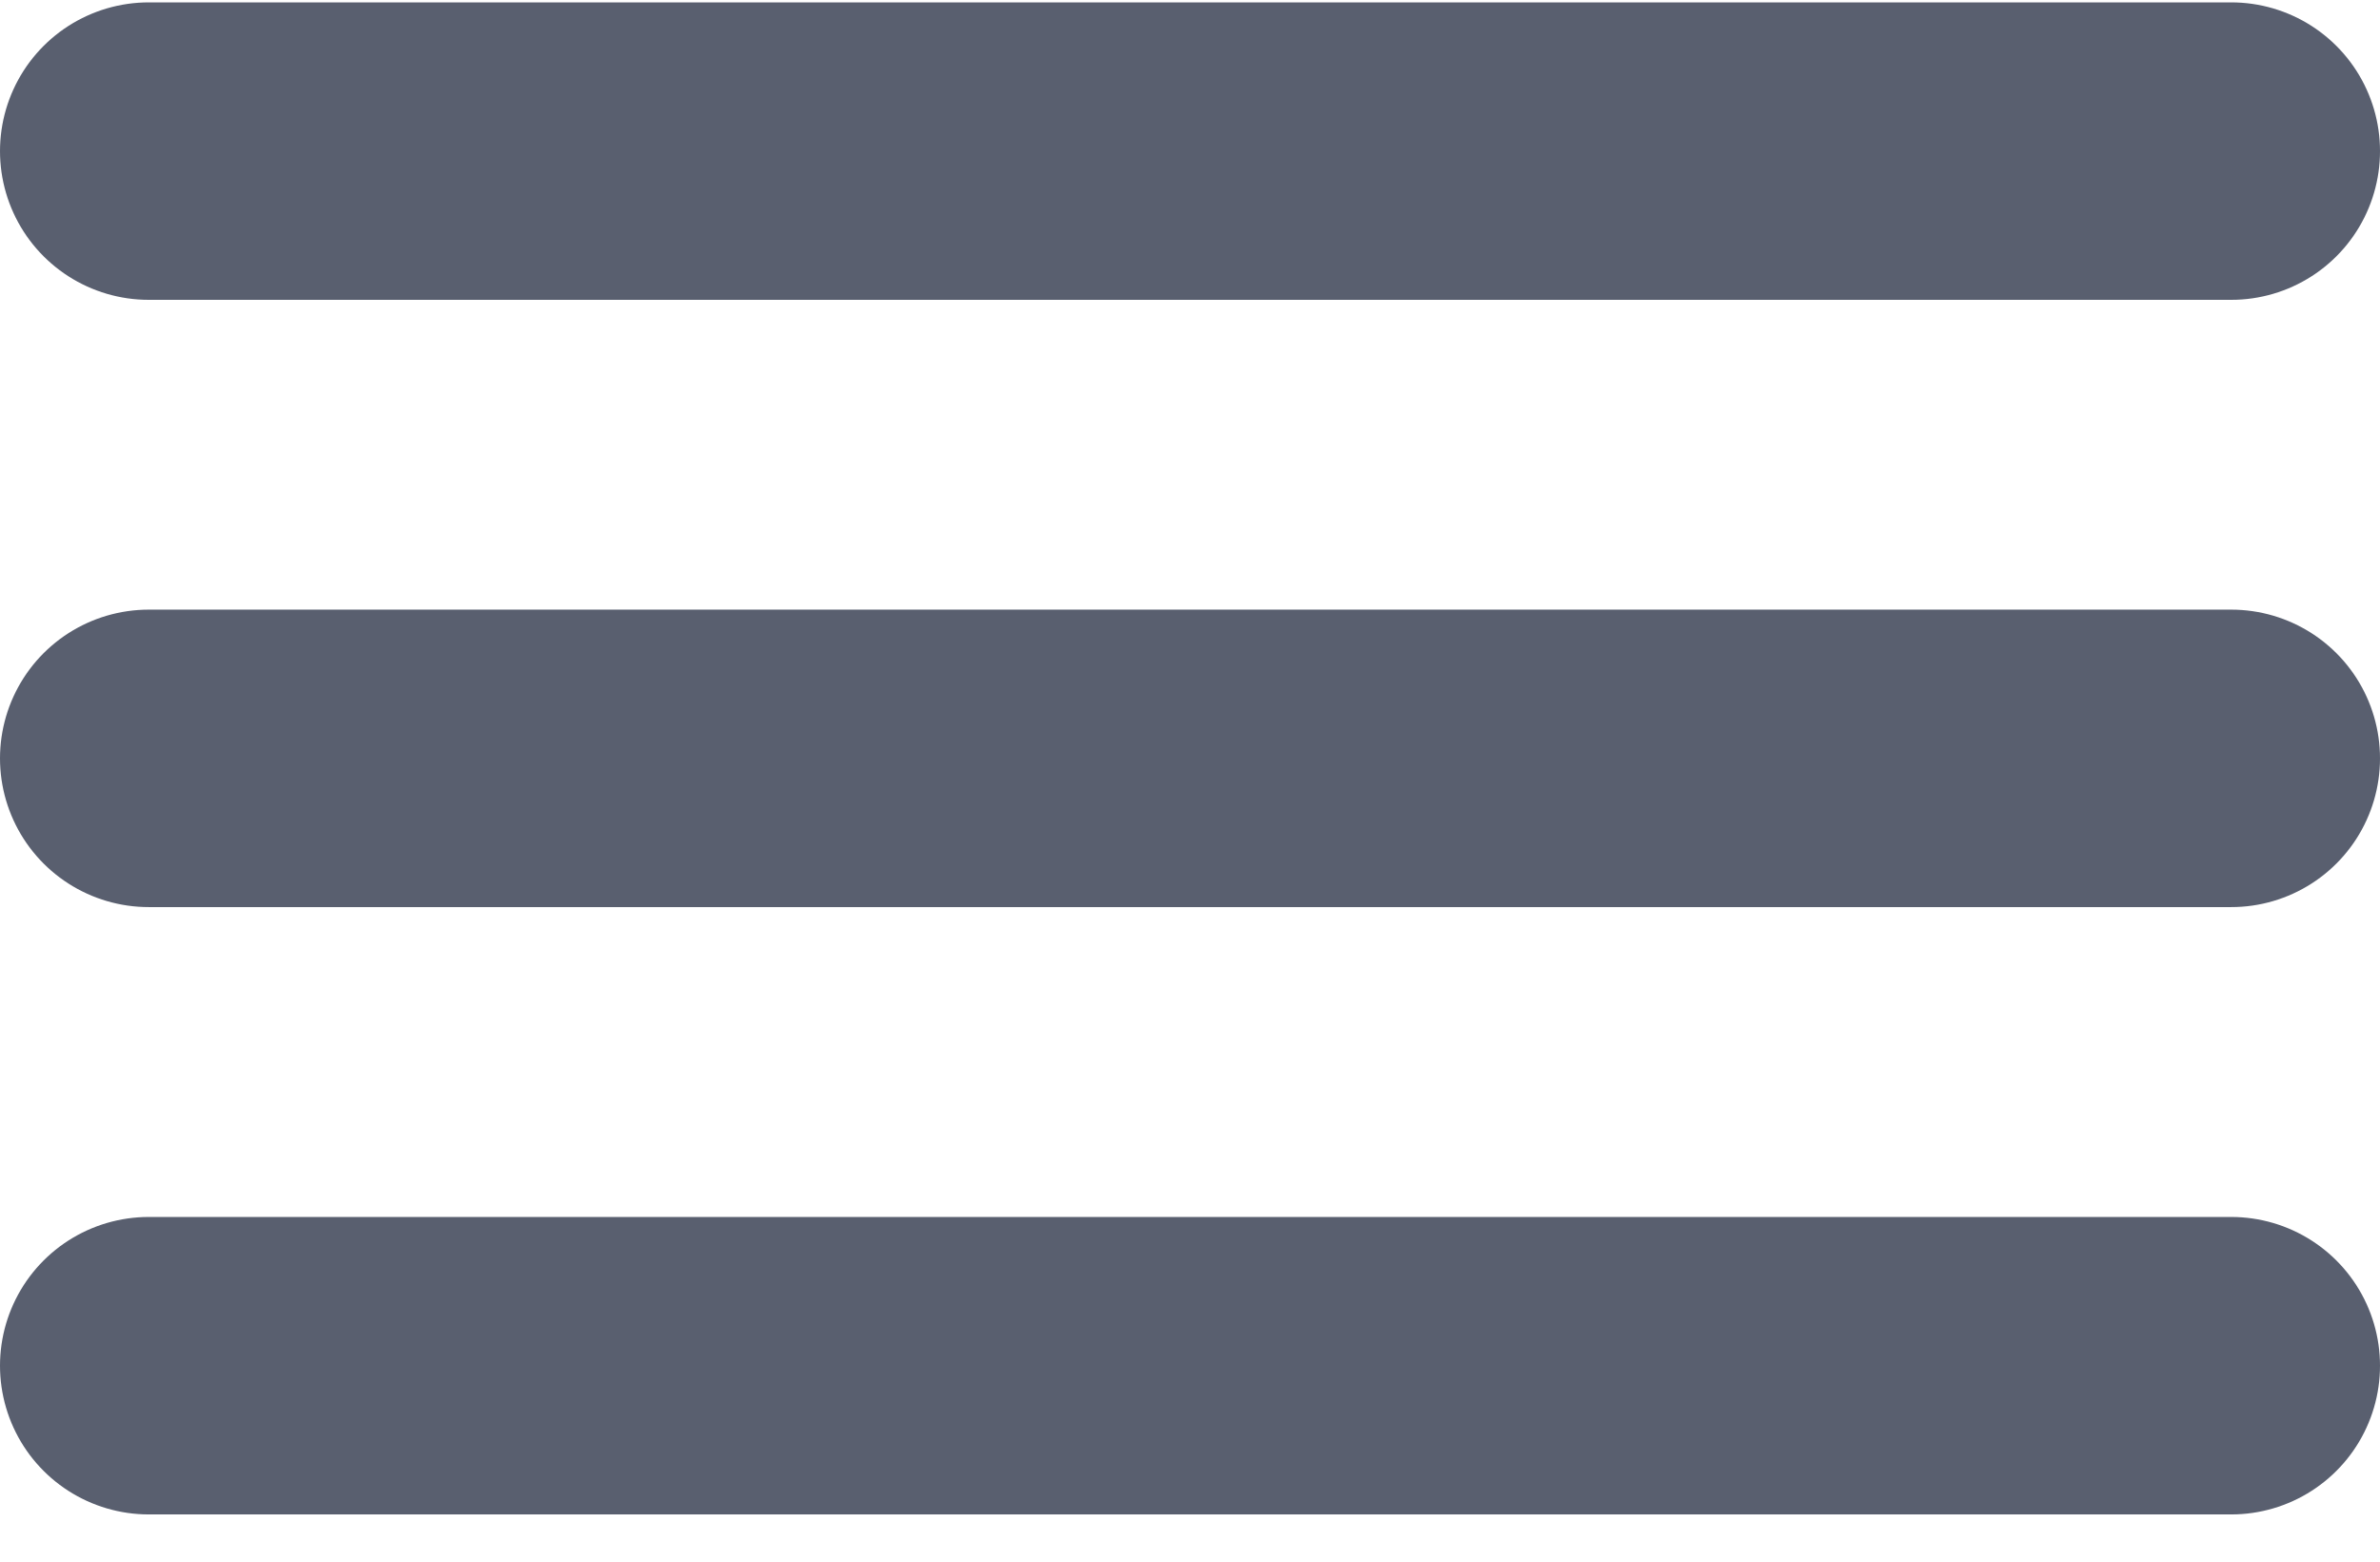
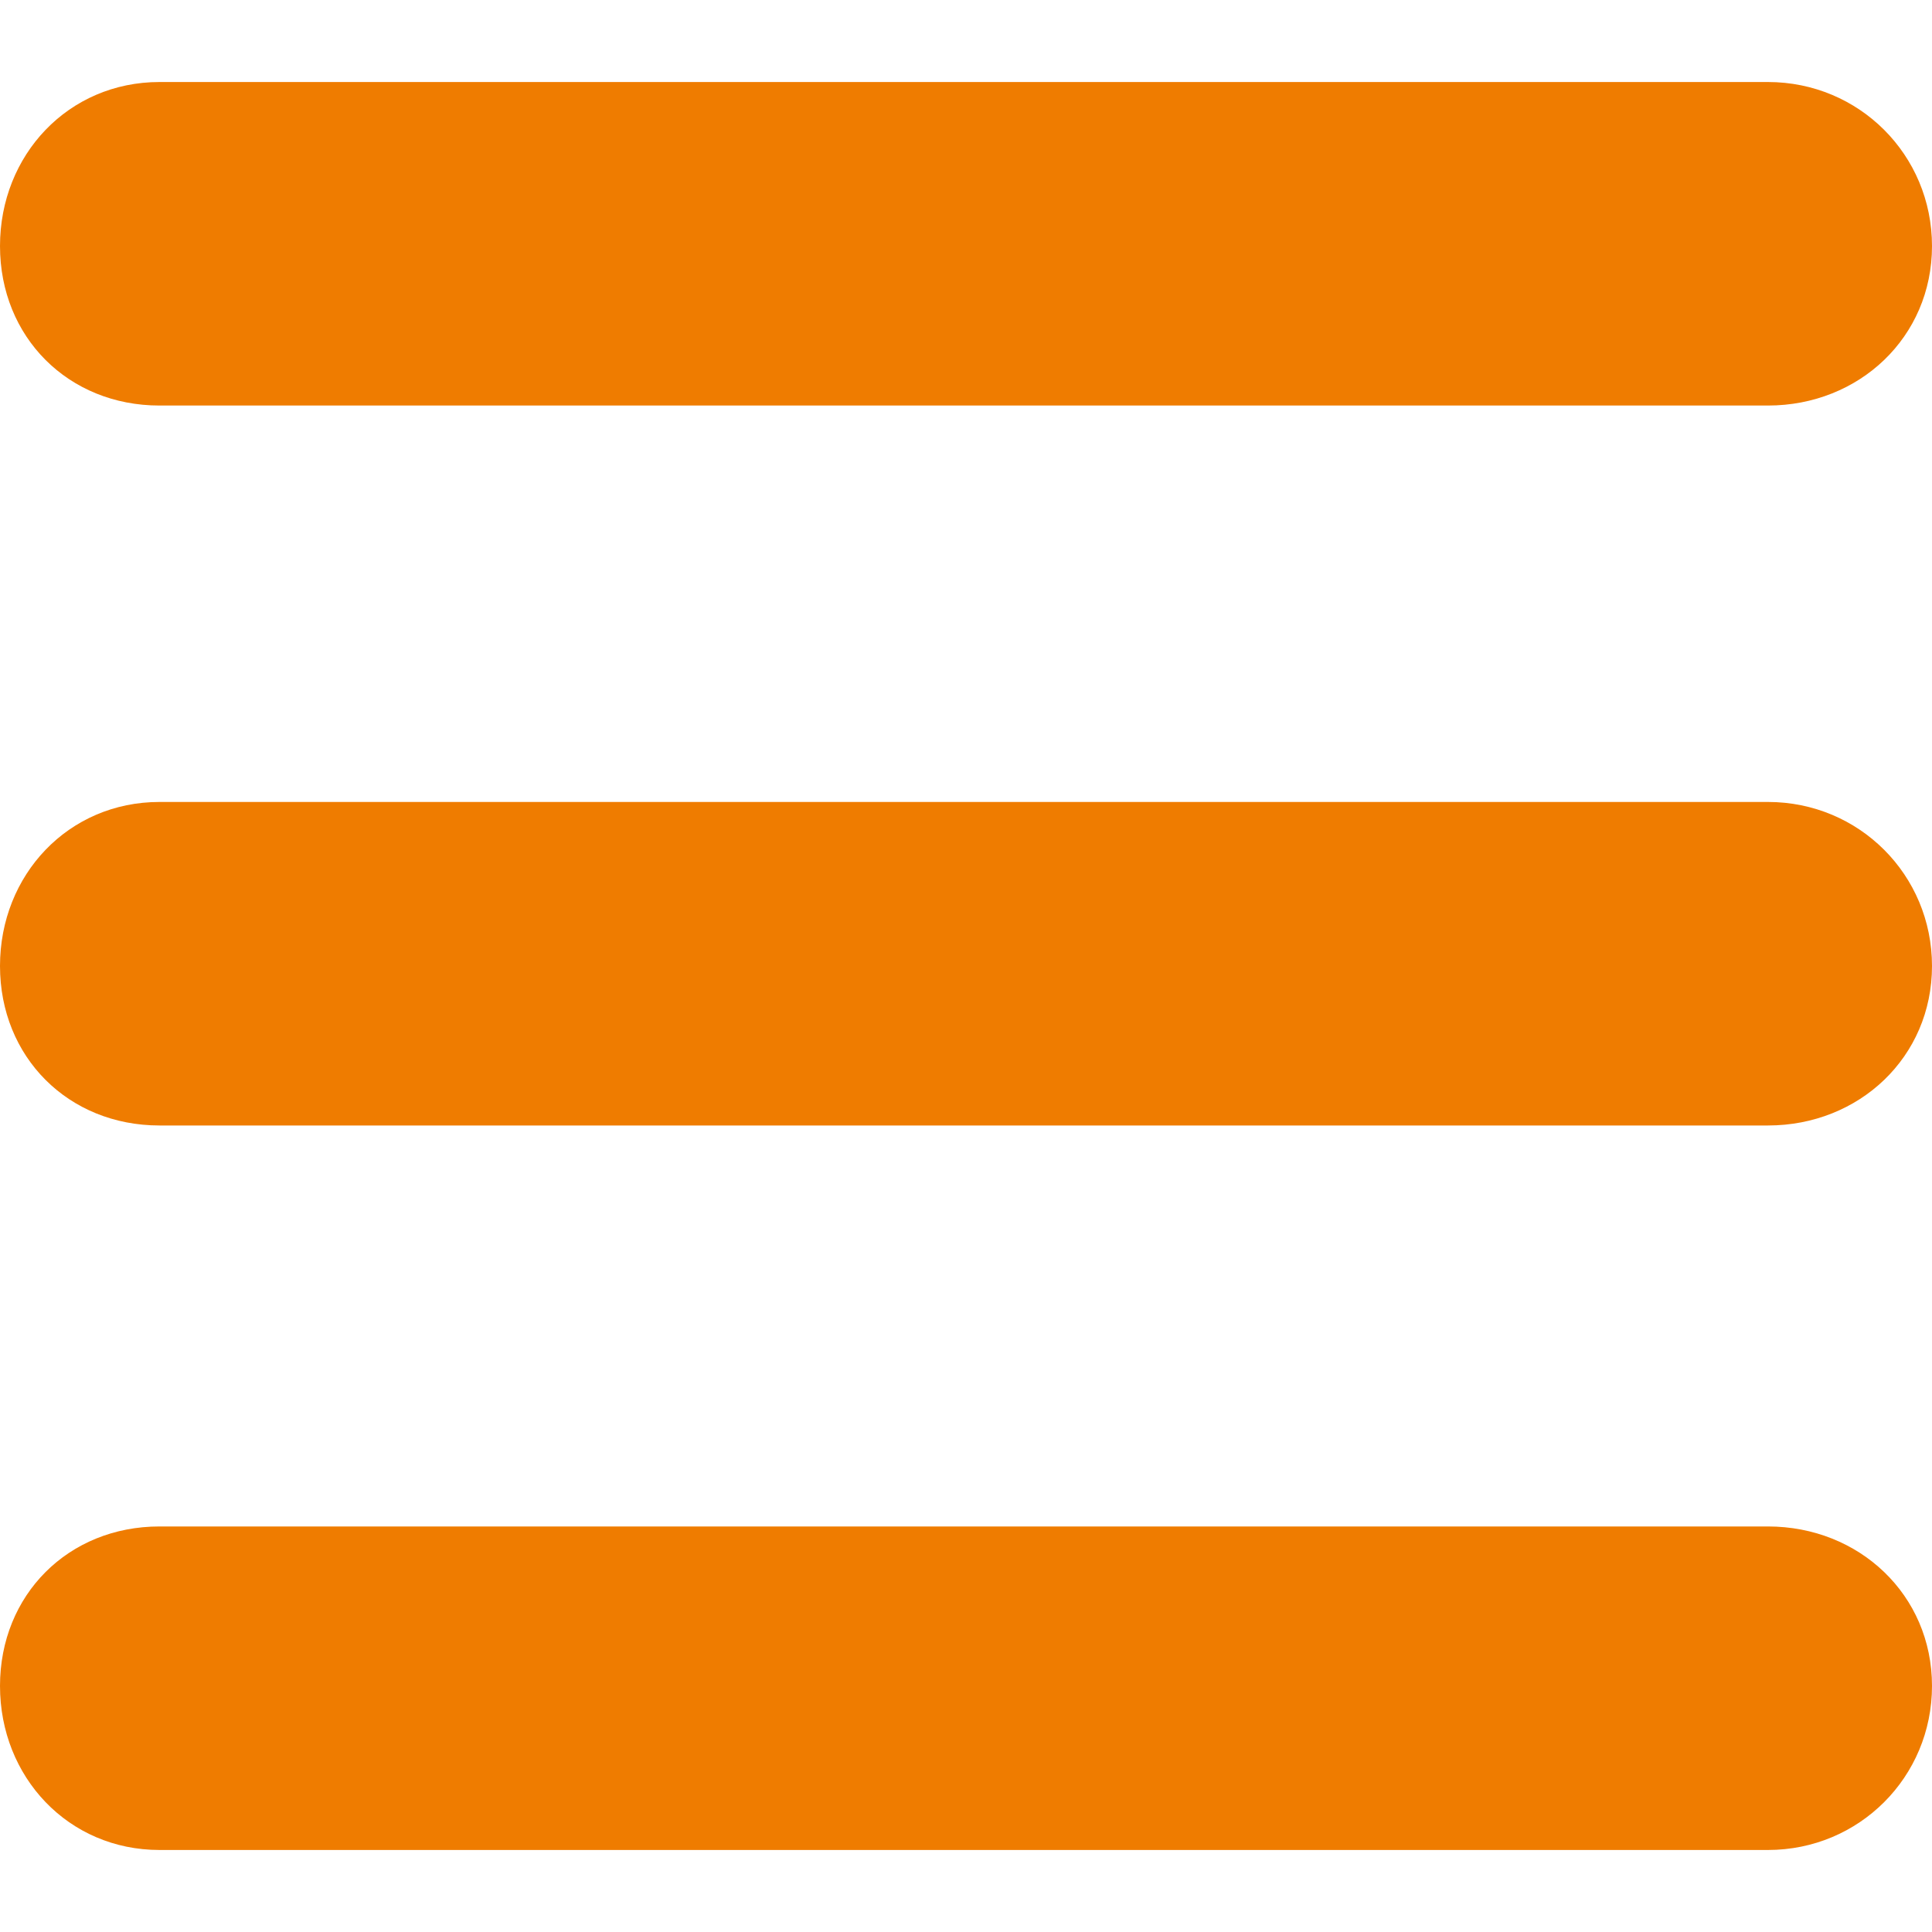
- <svg xmlns="http://www.w3.org/2000/svg" width="32" height="21">
-   <path d="M2 10.198h28M2 2.032h28M2 18.365h28" fill="none" stroke="#595F6F" stroke-linecap="round" stroke-linejoin="round" stroke-width="4" />
+ <svg xmlns="http://www.w3.org/2000/svg" width="512" height="512" viewBox="0 0 424 424">
+   <path d="M35 89C15 89 0 74 0 54s15-36 35-36h353c20 0 36 16 36 36s-16 35-36 35H35zm353 87c20 0 36 16 36 36s-16 35-36 35H35c-20 0-35-15-35-35s15-36 35-36h353zm0 159c20 0 36 15 36 35s-16 36-36 36H35c-20 0-35-16-35-36s15-35 35-35h353z" fill="#ef7c00" />
</svg>
